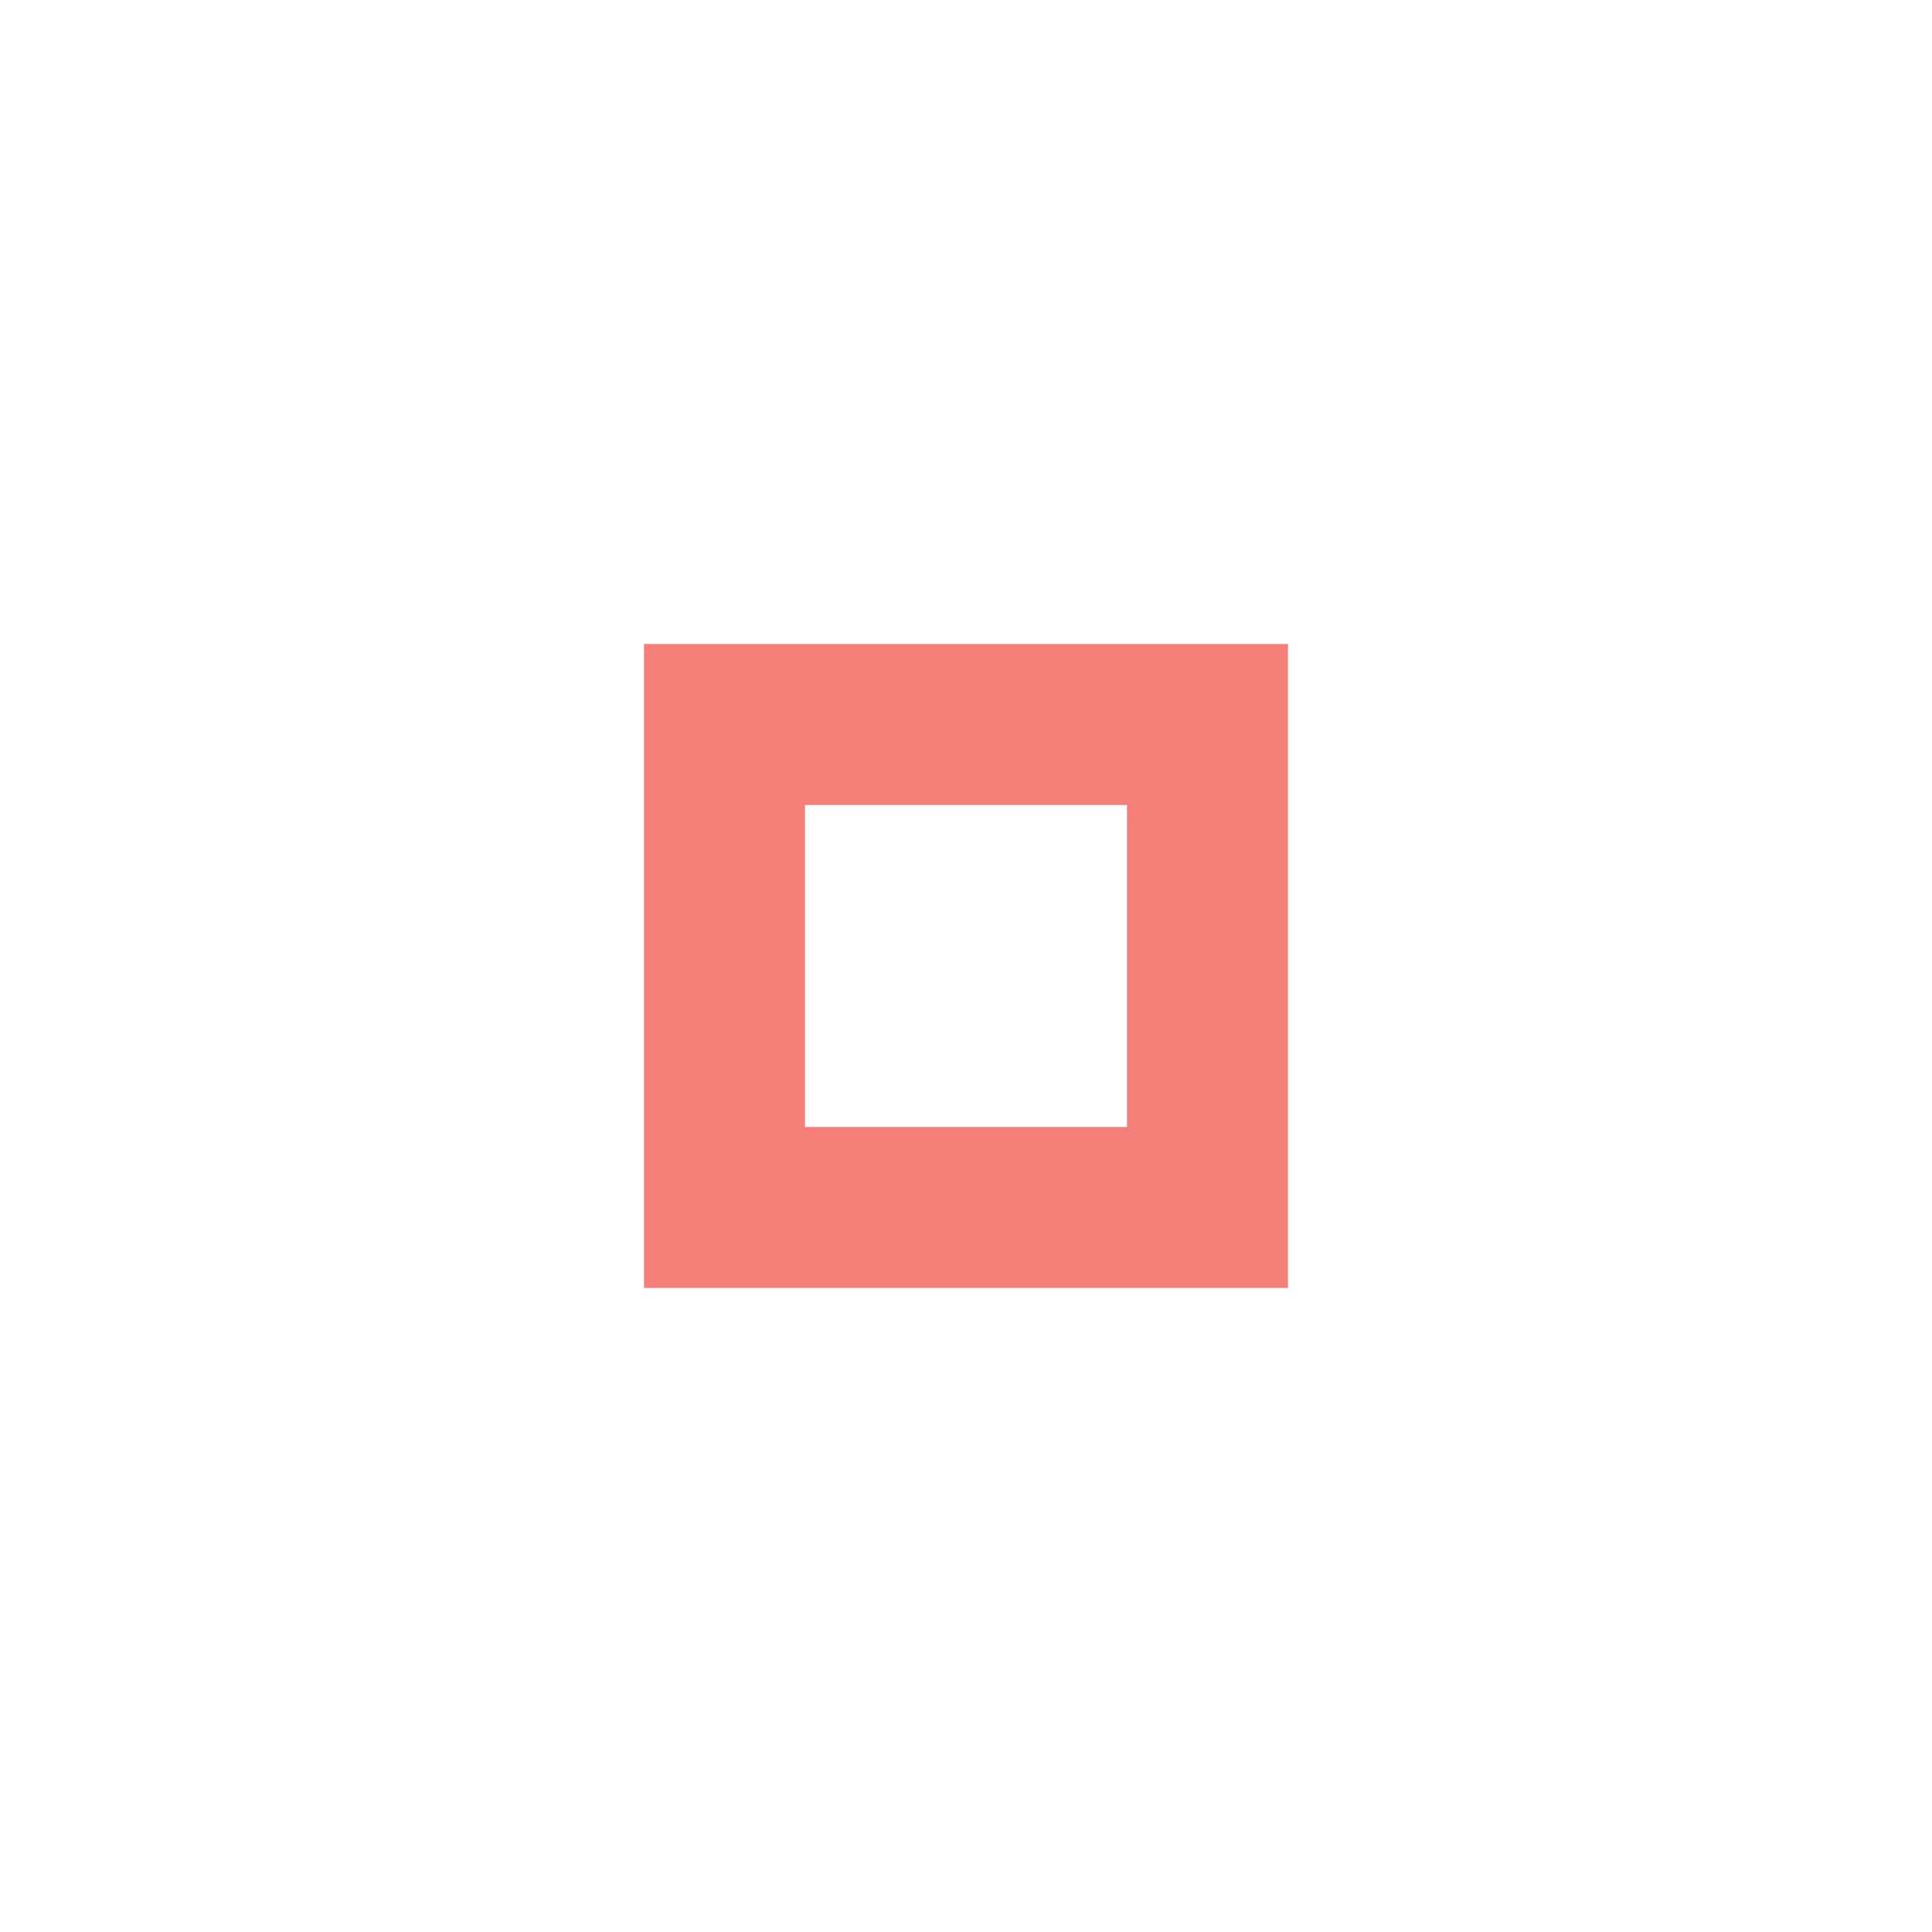
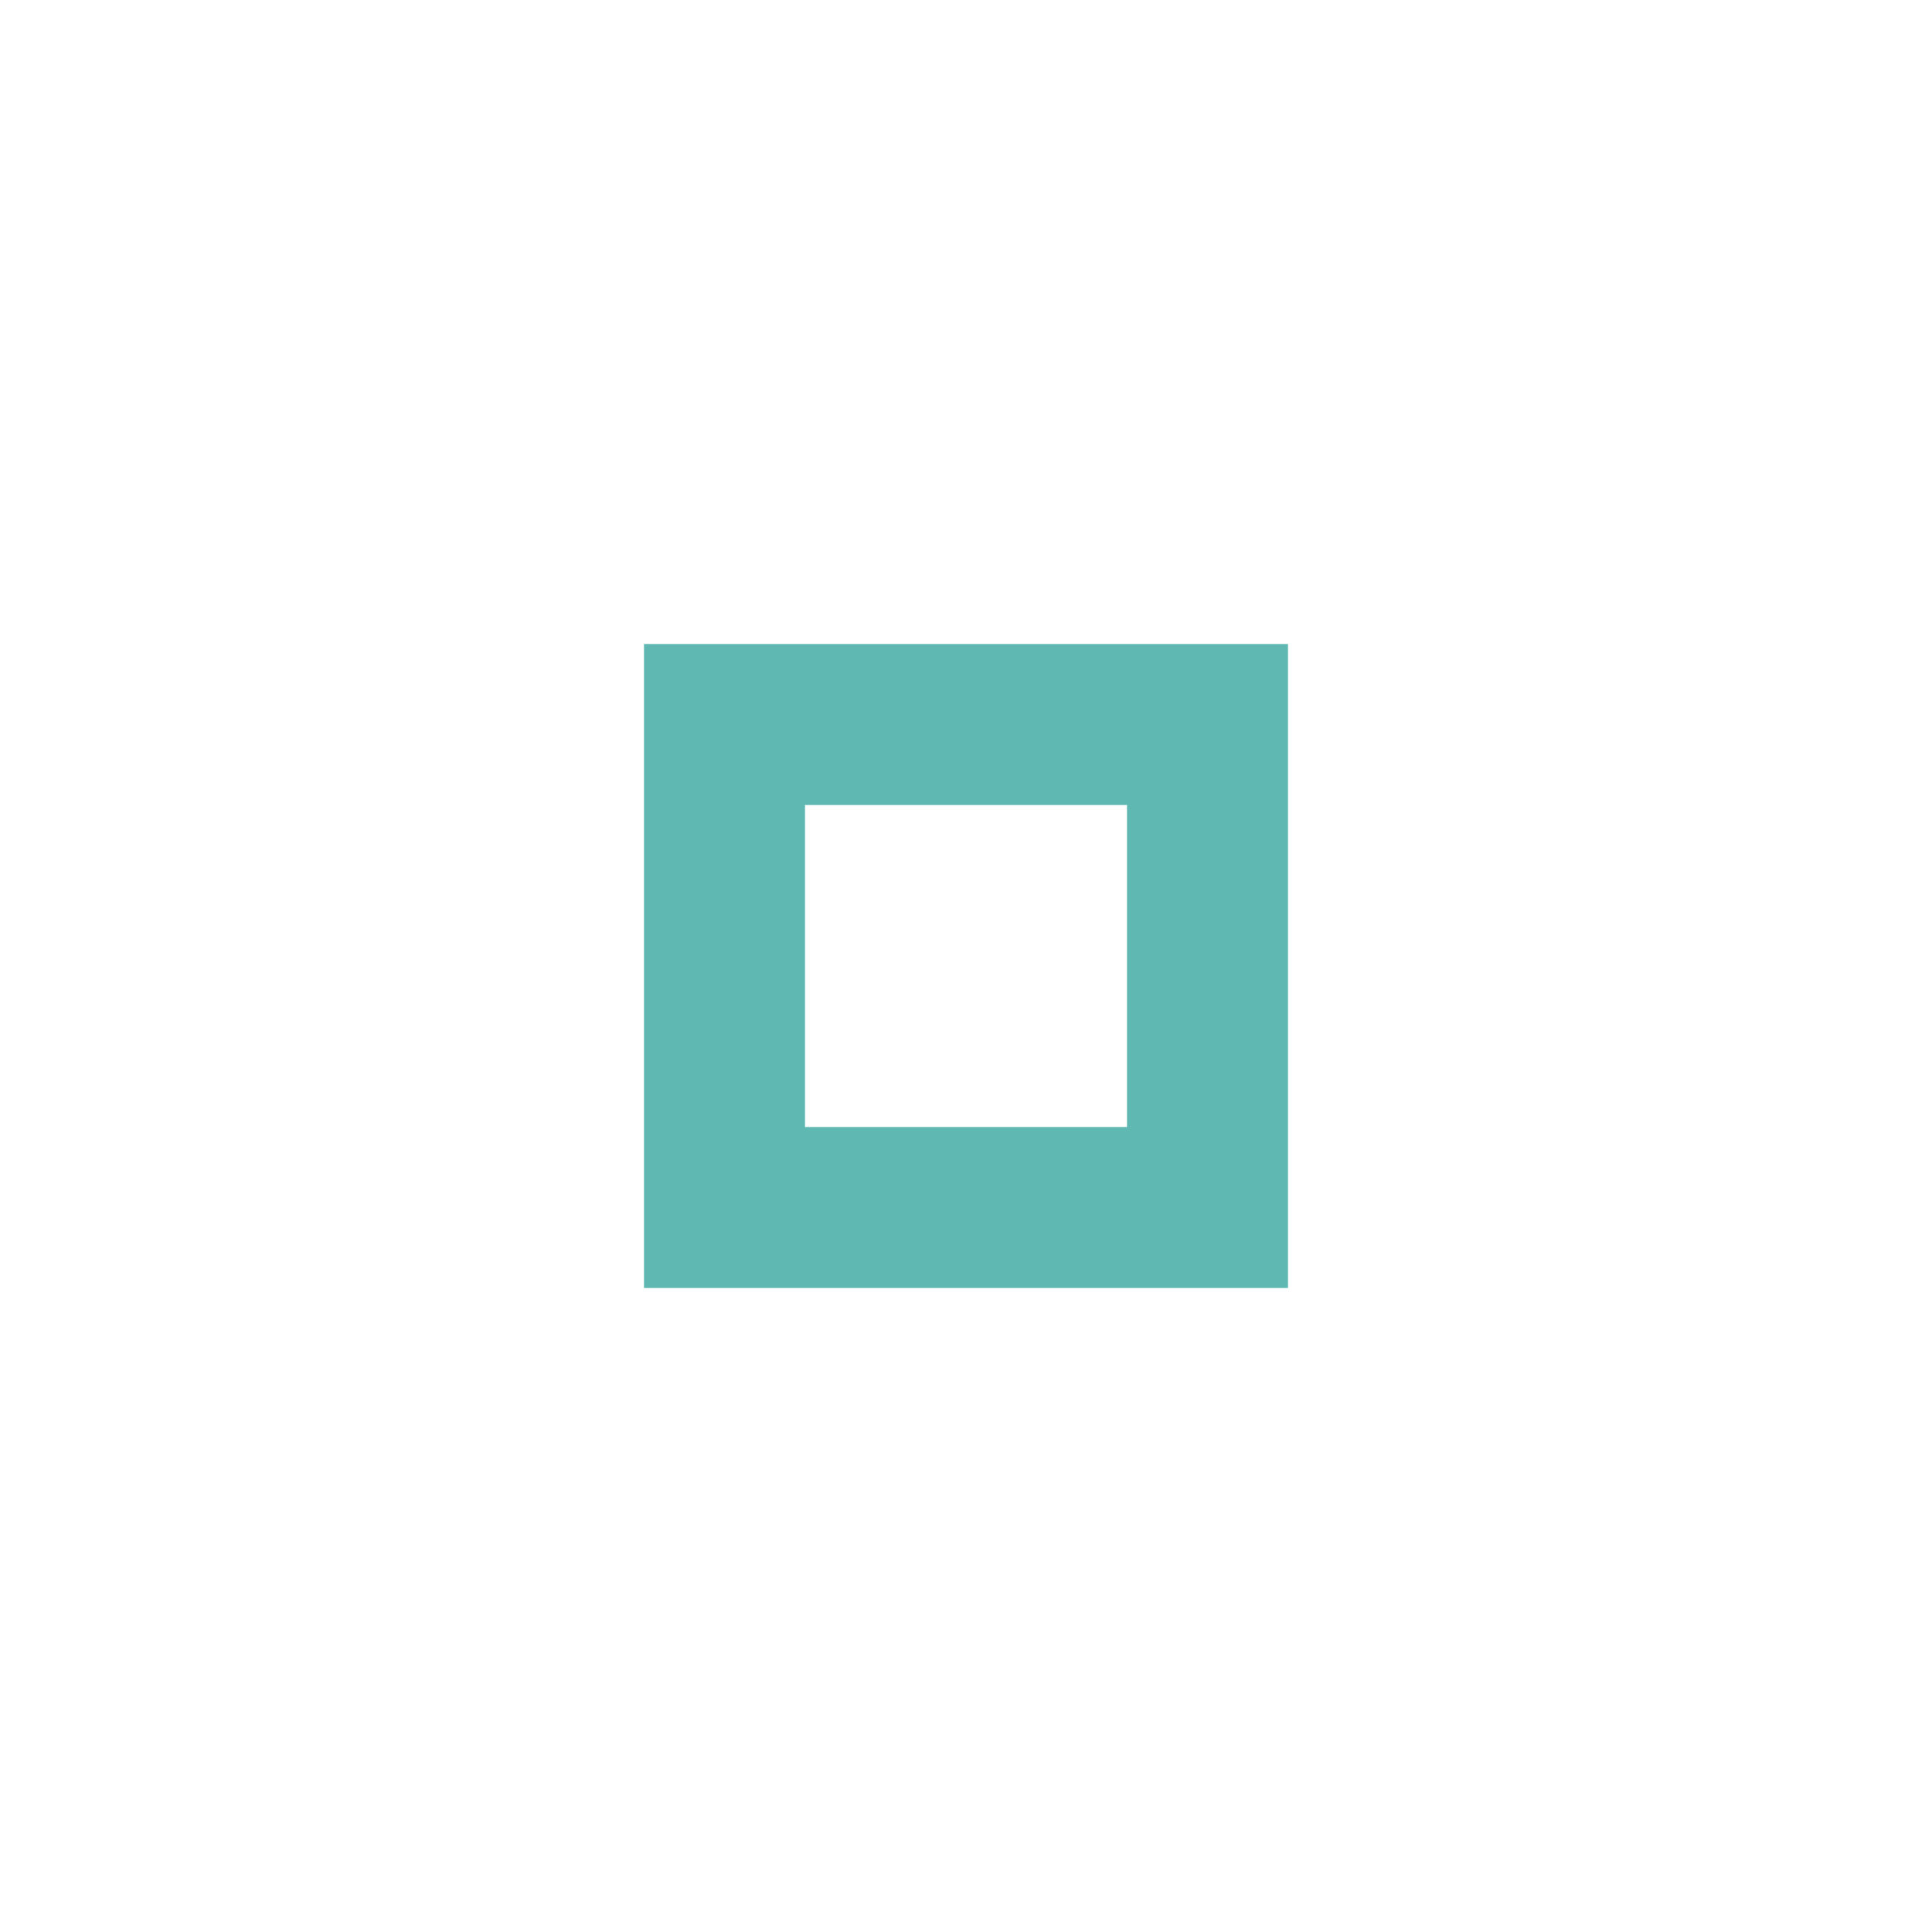
<svg xmlns="http://www.w3.org/2000/svg" version="1.1" x="0px" y="0px" width="24px" height="24px" viewBox="0 0 24 24" xml:space="preserve">
-   <path fill="#f0544c" opacity="0.75" d="M14,14h-4v-4h4V14z M16,8H8v8h8V8z" />
+   <path fill="#2aa198" opacity="0.75" d="M14,14h-4v-4h4V14z M16,8H8v8h8V8z" />
</svg>
